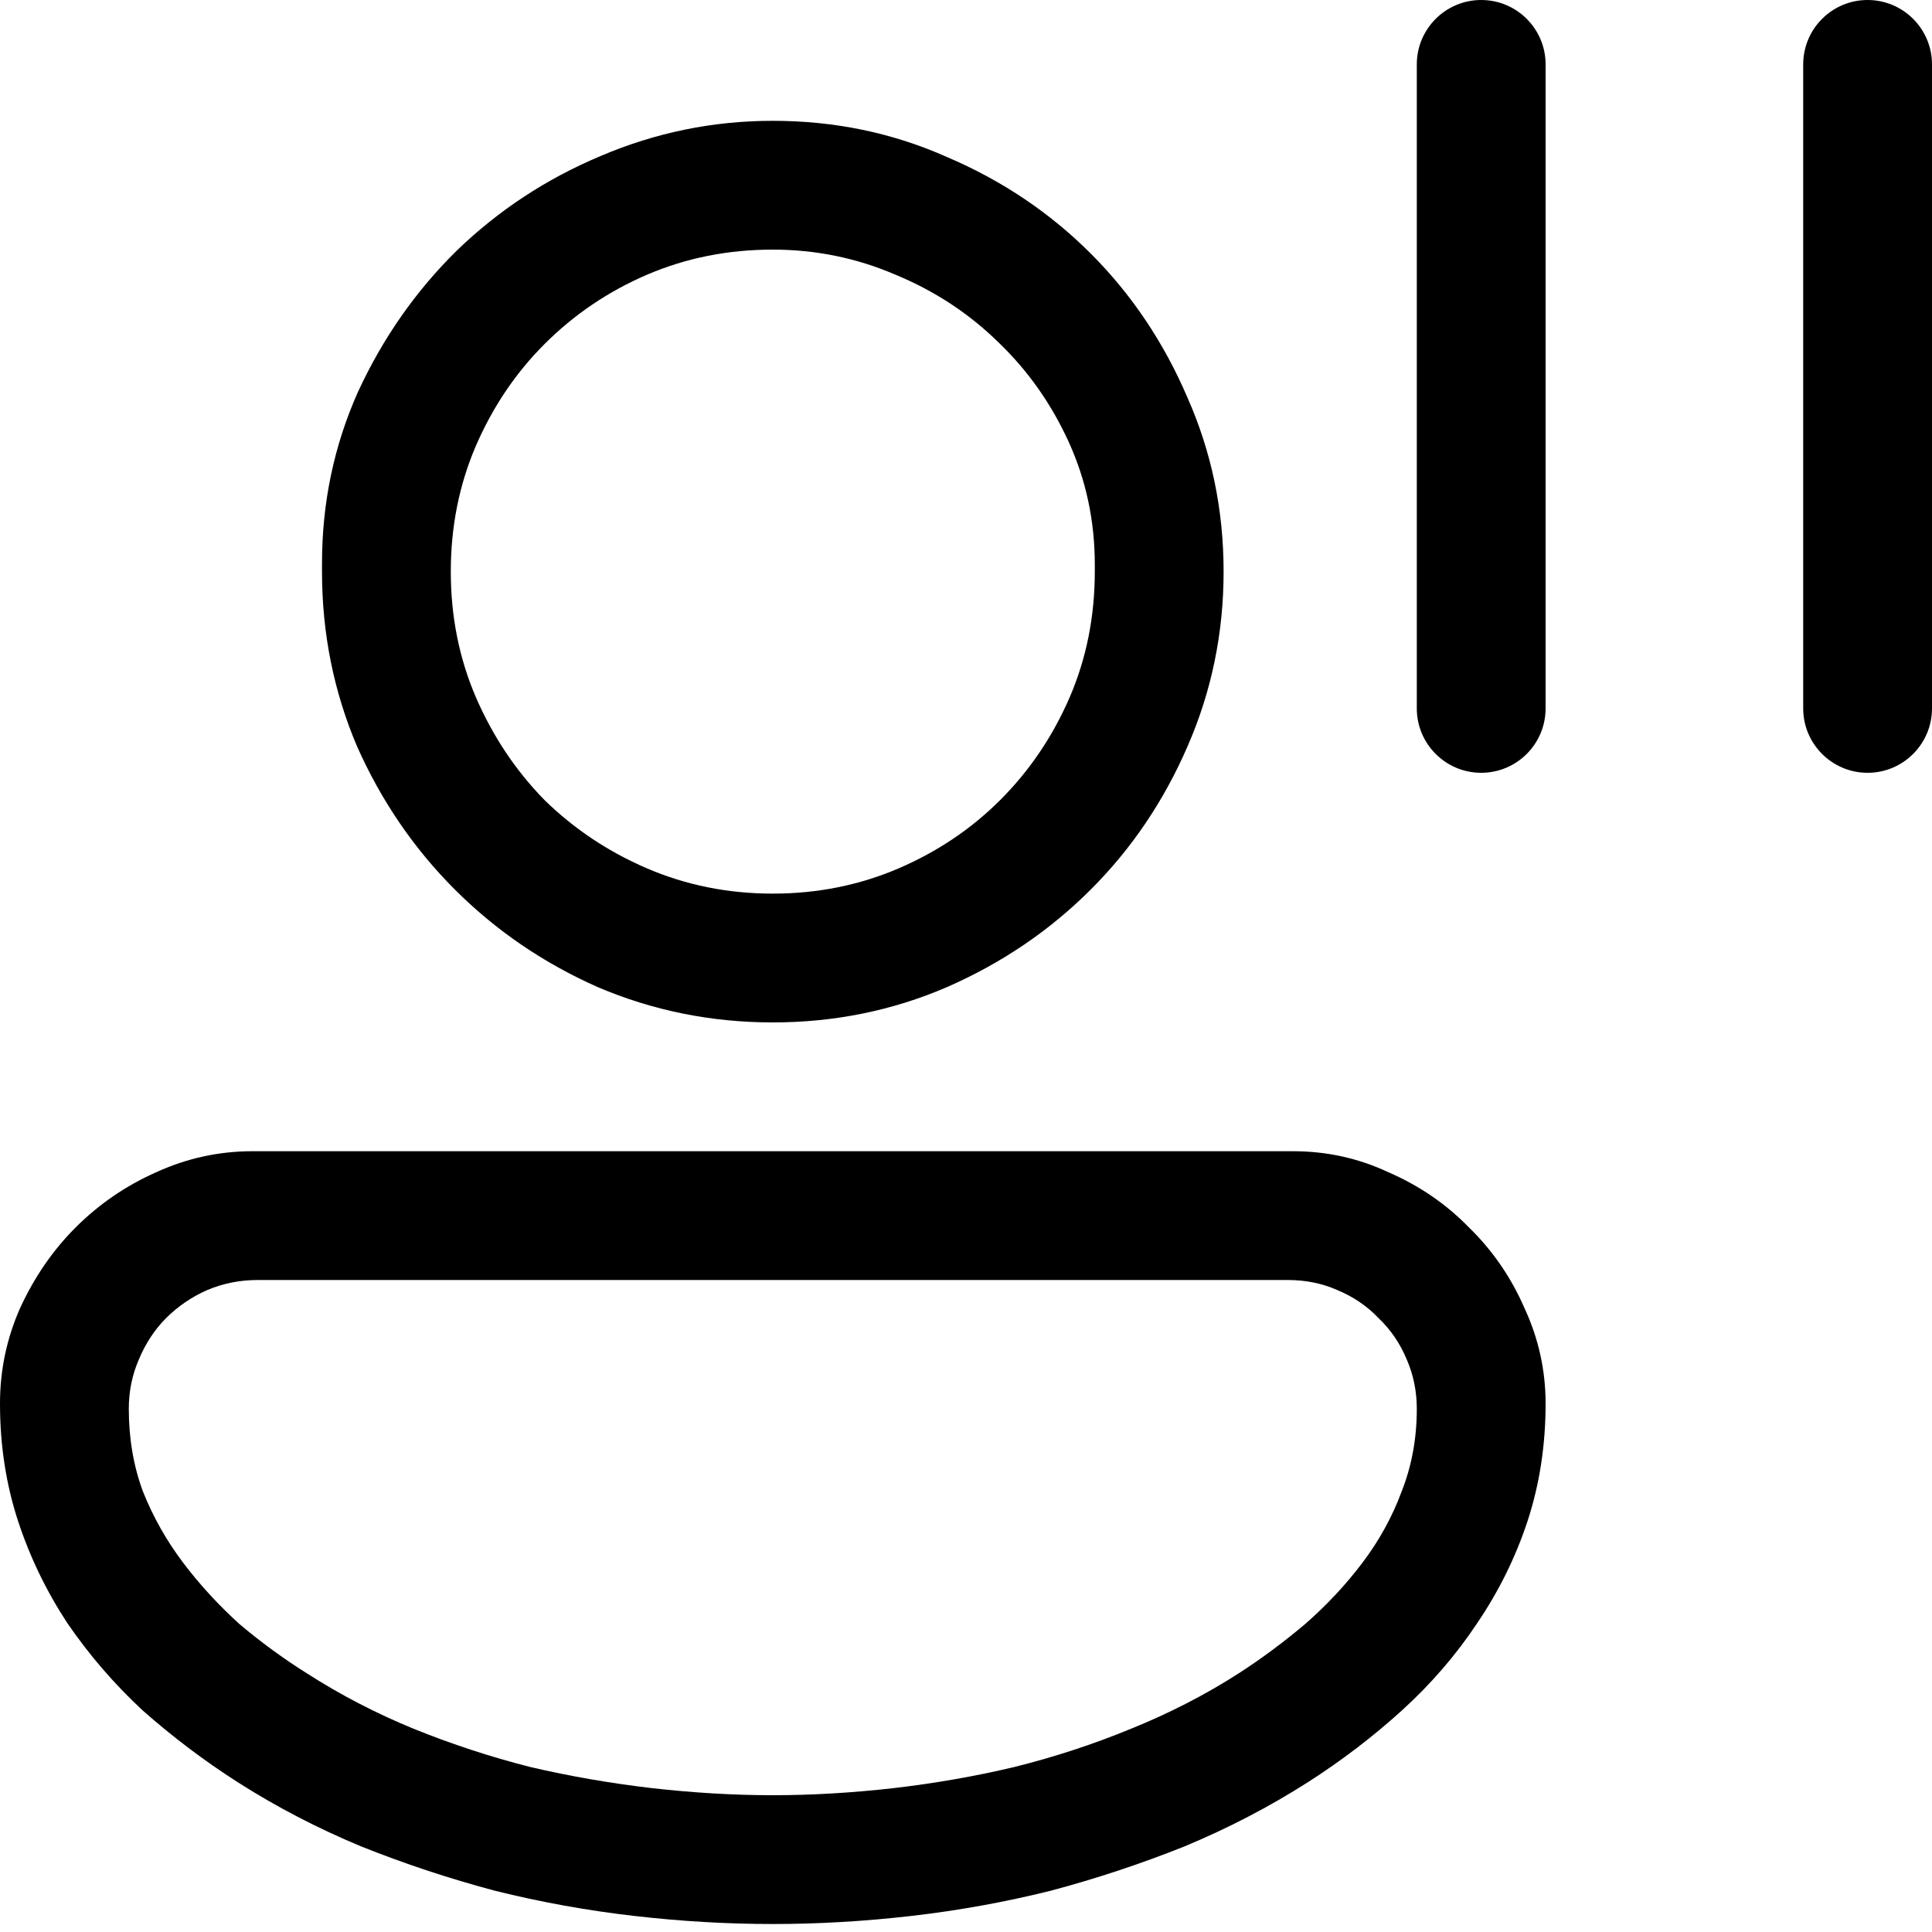
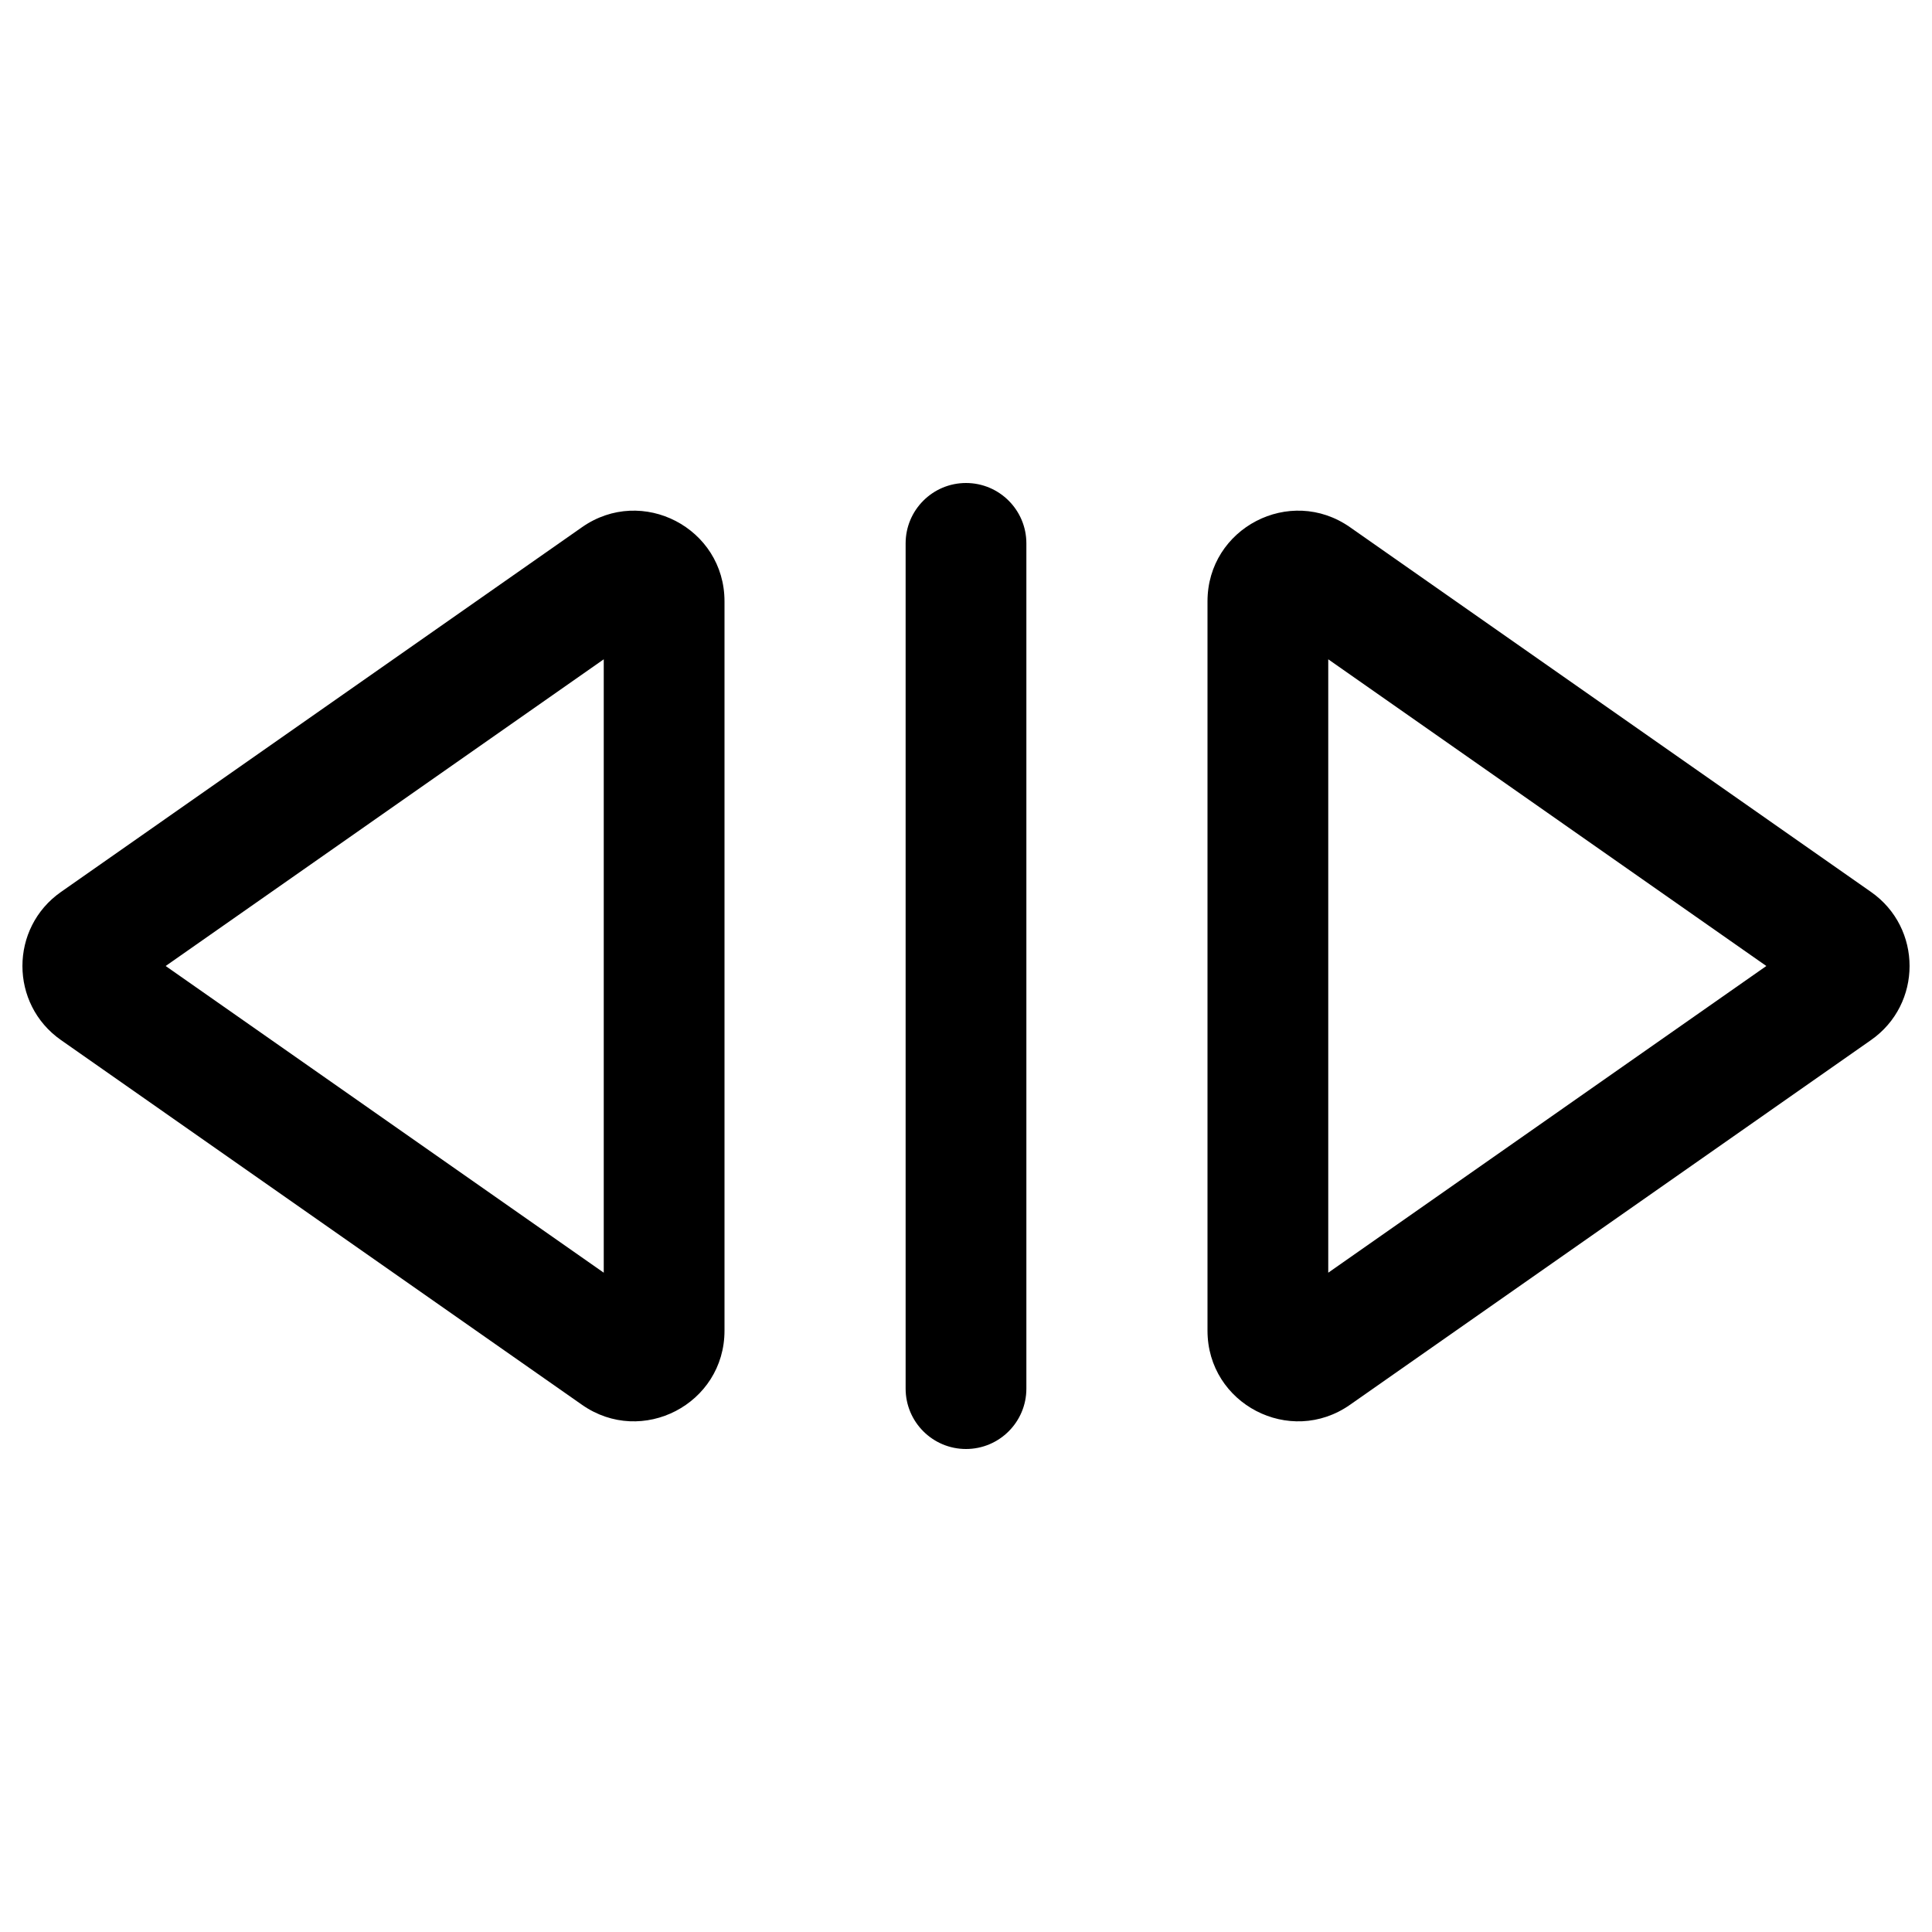
- <svg xmlns="http://www.w3.org/2000/svg" width="15" height="15" viewBox="0 0 15 15">
-   <path fill-rule="evenodd" clip-rule="evenodd" d="M2.5 4.375V4.438C2.5 4.917 2.591 5.37 2.773 5.797C2.961 6.219 3.214 6.589 3.531 6.906C3.849 7.224 4.219 7.477 4.641 7.664C5.068 7.846 5.521 7.938 6 7.938C6.479 7.938 6.93 7.846 7.352 7.664C7.779 7.477 8.151 7.224 8.469 6.906C8.786 6.589 9.036 6.219 9.219 5.797C9.406 5.37 9.5 4.917 9.5 4.438C9.5 3.958 9.406 3.508 9.219 3.086C9.036 2.659 8.786 2.286 8.469 1.969C8.151 1.651 7.779 1.401 7.352 1.219C6.93 1.031 6.479 0.938 6 0.938C5.536 0.938 5.091 1.029 4.664 1.211C4.242 1.388 3.87 1.633 3.547 1.945C3.229 2.258 2.974 2.622 2.781 3.039C2.594 3.456 2.5 3.901 2.5 4.375ZM8.5 4.383V4.438C8.5 4.786 8.435 5.112 8.305 5.414C8.174 5.716 7.995 5.982 7.766 6.211C7.542 6.435 7.279 6.612 6.977 6.742C6.674 6.872 6.349 6.938 6 6.938C5.651 6.938 5.326 6.872 5.023 6.742C4.721 6.612 4.456 6.435 4.227 6.211C4.003 5.982 3.826 5.716 3.695 5.414C3.565 5.112 3.5 4.786 3.5 4.438C3.5 4.089 3.565 3.763 3.695 3.461C3.826 3.159 4.003 2.896 4.227 2.672C4.456 2.443 4.721 2.263 5.023 2.133C5.326 2.003 5.651 1.938 6 1.938C6.333 1.938 6.651 2.003 6.953 2.133C7.255 2.258 7.521 2.432 7.75 2.656C7.979 2.875 8.161 3.133 8.297 3.43C8.432 3.727 8.5 4.044 8.5 4.383Z" />
-   <path fill-rule="evenodd" clip-rule="evenodd" d="M0.156 10.156C0.052 10.391 0 10.638 0 10.898C0 11.221 0.047 11.526 0.141 11.812C0.234 12.094 0.362 12.357 0.523 12.602C0.69 12.846 0.885 13.073 1.109 13.281C1.339 13.484 1.583 13.669 1.844 13.836C2.146 14.029 2.466 14.195 2.805 14.336C3.143 14.471 3.49 14.586 3.844 14.68C4.198 14.768 4.557 14.833 4.922 14.875C5.286 14.917 5.646 14.938 6 14.938C6.354 14.938 6.714 14.917 7.078 14.875C7.443 14.833 7.802 14.768 8.156 14.68C8.51 14.586 8.857 14.471 9.195 14.336C9.534 14.195 9.854 14.029 10.156 13.836C10.417 13.669 10.659 13.484 10.883 13.281C11.112 13.073 11.307 12.846 11.469 12.602C11.635 12.357 11.766 12.094 11.859 11.812C11.953 11.526 12 11.221 12 10.898C12 10.638 11.945 10.391 11.836 10.156C11.732 9.917 11.588 9.708 11.406 9.531C11.229 9.349 11.021 9.206 10.781 9.102C10.547 8.992 10.3 8.938 10.039 8.938H1.961C1.701 8.938 1.451 8.992 1.211 9.102C0.977 9.206 0.768 9.349 0.586 9.531C0.409 9.708 0.266 9.917 0.156 10.156ZM10.922 10.555C10.974 10.675 11 10.802 11 10.938C11 11.167 10.961 11.38 10.883 11.578C10.81 11.776 10.708 11.961 10.578 12.133C10.448 12.305 10.3 12.463 10.133 12.609C9.966 12.75 9.794 12.878 9.617 12.992C9.357 13.159 9.078 13.302 8.781 13.422C8.49 13.542 8.188 13.641 7.875 13.719C7.568 13.792 7.255 13.846 6.938 13.883C6.62 13.919 6.307 13.938 6 13.938C5.693 13.938 5.38 13.919 5.062 13.883C4.745 13.846 4.43 13.792 4.117 13.719C3.81 13.641 3.508 13.542 3.211 13.422C2.919 13.302 2.643 13.159 2.383 12.992C2.201 12.878 2.026 12.75 1.859 12.609C1.698 12.463 1.552 12.305 1.422 12.133C1.292 11.961 1.188 11.776 1.109 11.578C1.036 11.38 1 11.167 1 10.938C1 10.802 1.026 10.675 1.078 10.555C1.13 10.43 1.201 10.323 1.289 10.234C1.383 10.141 1.49 10.068 1.609 10.016C1.734 9.963 1.865 9.938 2 9.938H10C10.135 9.938 10.263 9.963 10.383 10.016C10.508 10.068 10.615 10.141 10.703 10.234C10.797 10.323 10.87 10.43 10.922 10.555Z" />
-   <path d="M12 0.5C12 0.224 11.776 0 11.5 0C11.224 0 11 0.224 11 0.5V5.5C11 5.776 11.224 6 11.5 6C11.776 6 12 5.776 12 5.5V0.5Z" />
-   <path d="M15 0.5C15 0.224 14.776 0 14.5 0C14.224 0 14 0.224 14 0.5V5.5C14 5.776 14.224 6 14.5 6C14.776 6 15 5.776 15 5.5V0.5Z" />
+ <svg xmlns="http://www.w3.org/2000/svg" width="16" height="16" viewBox="0 0 16 16">
+   <path d="M8.5 4.5C8.5 4.224 8.276 4 8 4C7.724 4 7.5 4.224 7.5 4.5L7.5 11.5C7.5 11.776 7.724 12 8 12C8.276 12 8.5 11.776 8.5 11.5V4.5Z" />
+   <path fill-rule="evenodd" clip-rule="evenodd" d="M4.82 4.366C5.317 4.018 6 4.373 6 4.98V11.02C6 11.627 5.317 11.982 4.82 11.634L0.506 8.614C0.079 8.316 0.079 7.684 0.506 7.386L4.82 4.366ZM5 5.46L1.372 8L5 10.54V5.46Z" />
+   <path fill-rule="evenodd" clip-rule="evenodd" d="M11.18 4.366C10.683 4.018 10 4.373 10 4.98V11.02C10 11.627 10.683 11.982 11.18 11.634L15.494 8.614C15.921 8.316 15.921 7.684 15.494 7.386L11.18 4.366ZM11 5.46L14.628 8L11 10.54V5.46Z" />
</svg>
